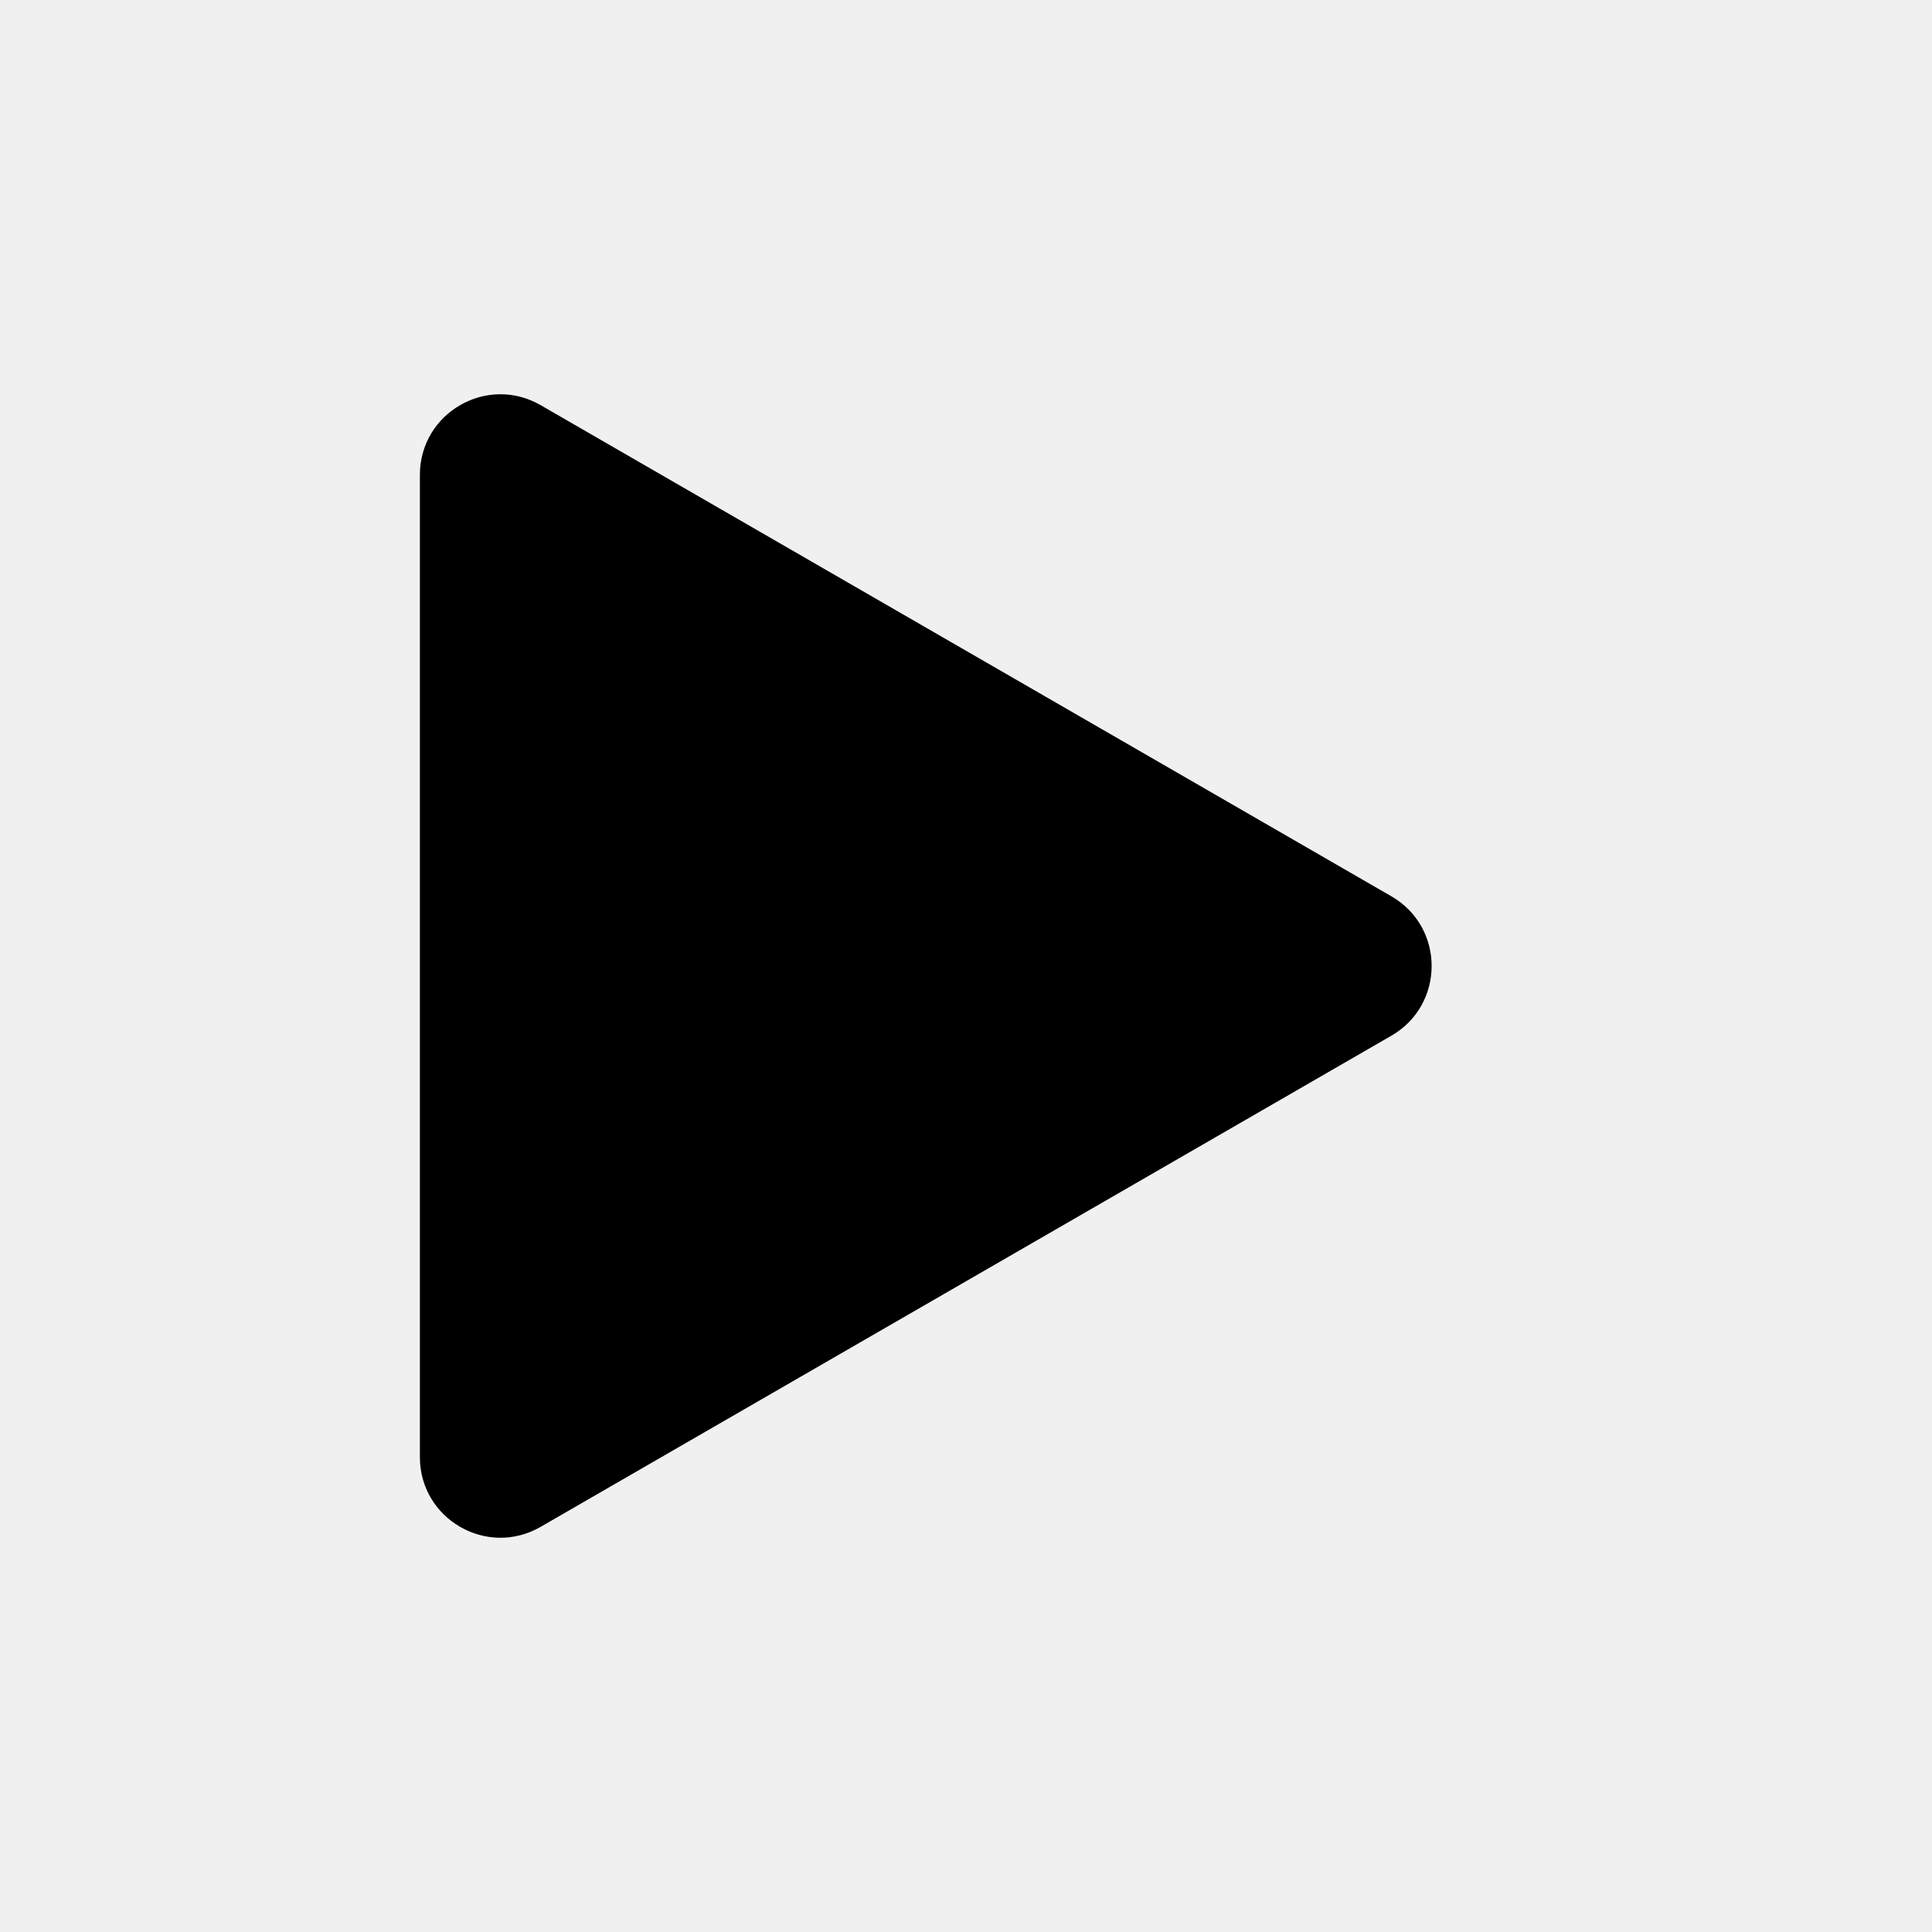
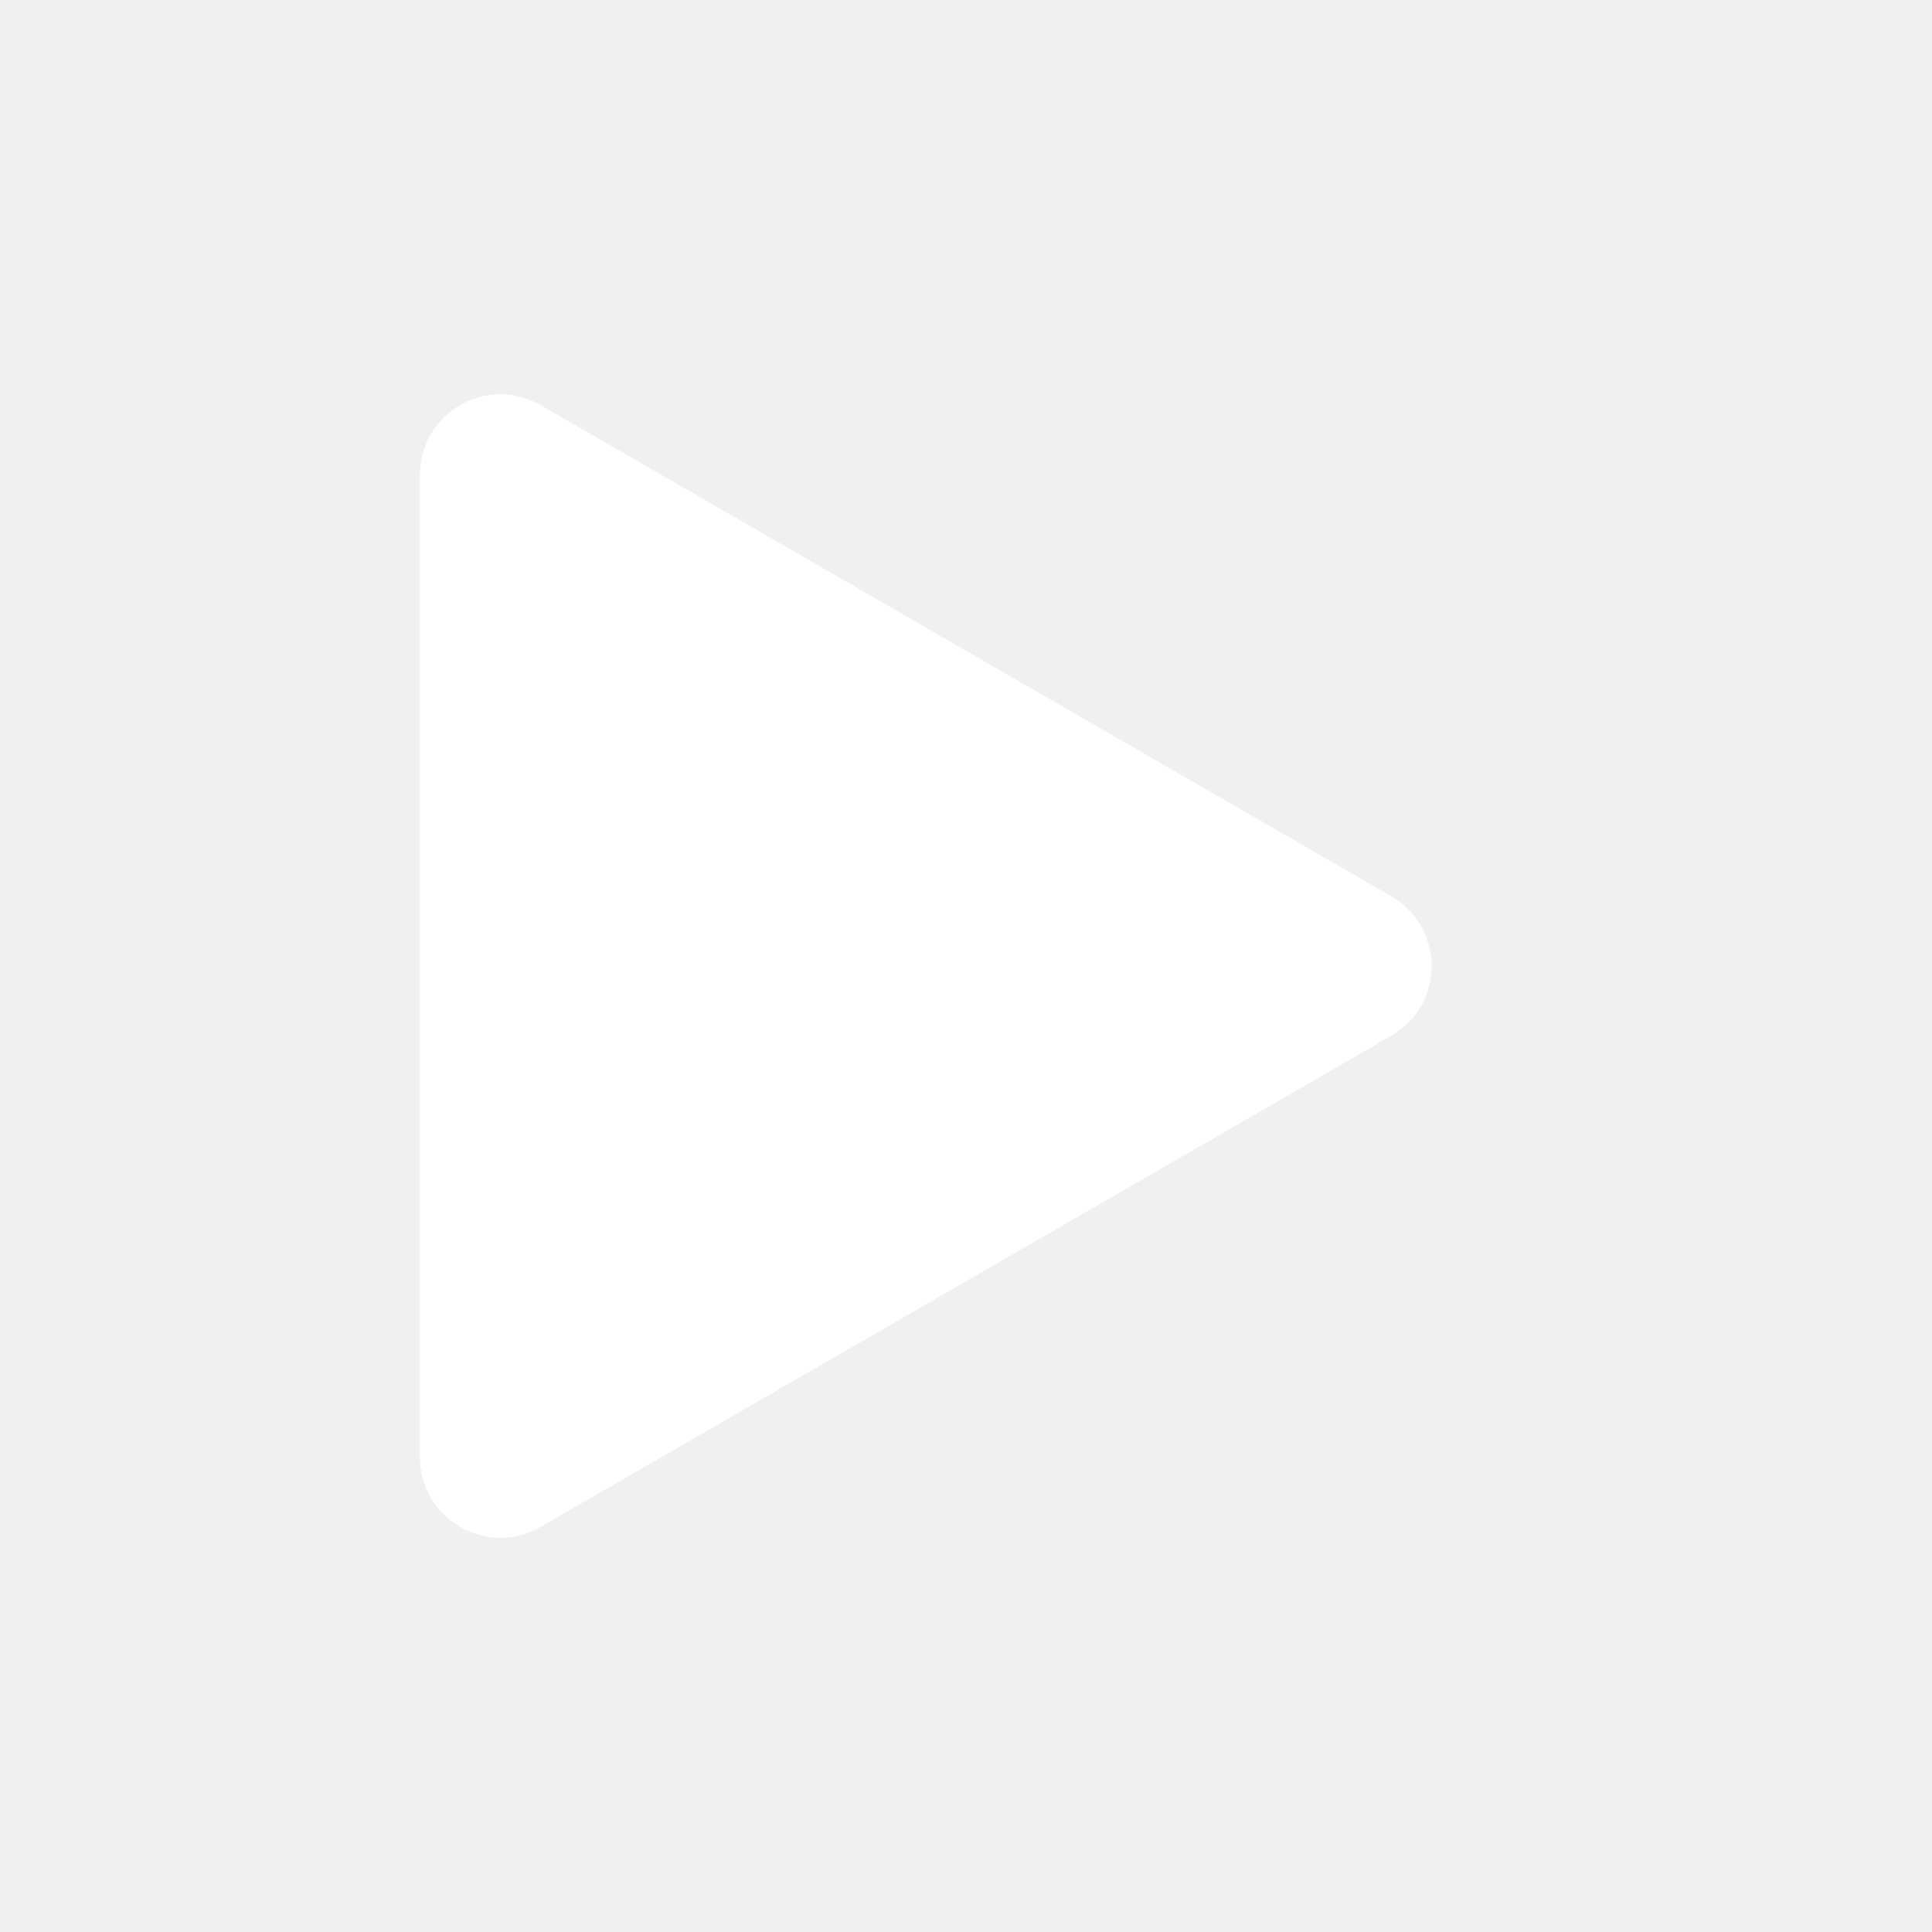
<svg xmlns="http://www.w3.org/2000/svg" width="800px" height="800px" viewBox="0 0 24 24" fill="none">
-   <path d="M17.284 11.134C17.951 11.519 17.951 12.481 17.284 12.866L6.716 18.967C6.049 19.352 5.216 18.871 5.216 18.101L5.216 5.899C5.216 5.129 6.049 4.648 6.716 5.033L17.284 11.134Z" fill="#000000" />
+   <path d="M17.284 11.134C17.951 11.519 17.951 12.481 17.284 12.866L6.716 18.967C6.049 19.352 5.216 18.871 5.216 18.101L5.216 5.899C5.216 5.129 6.049 4.648 6.716 5.033L17.284 11.134Z" fill="#FFFFFF" />
</svg>
